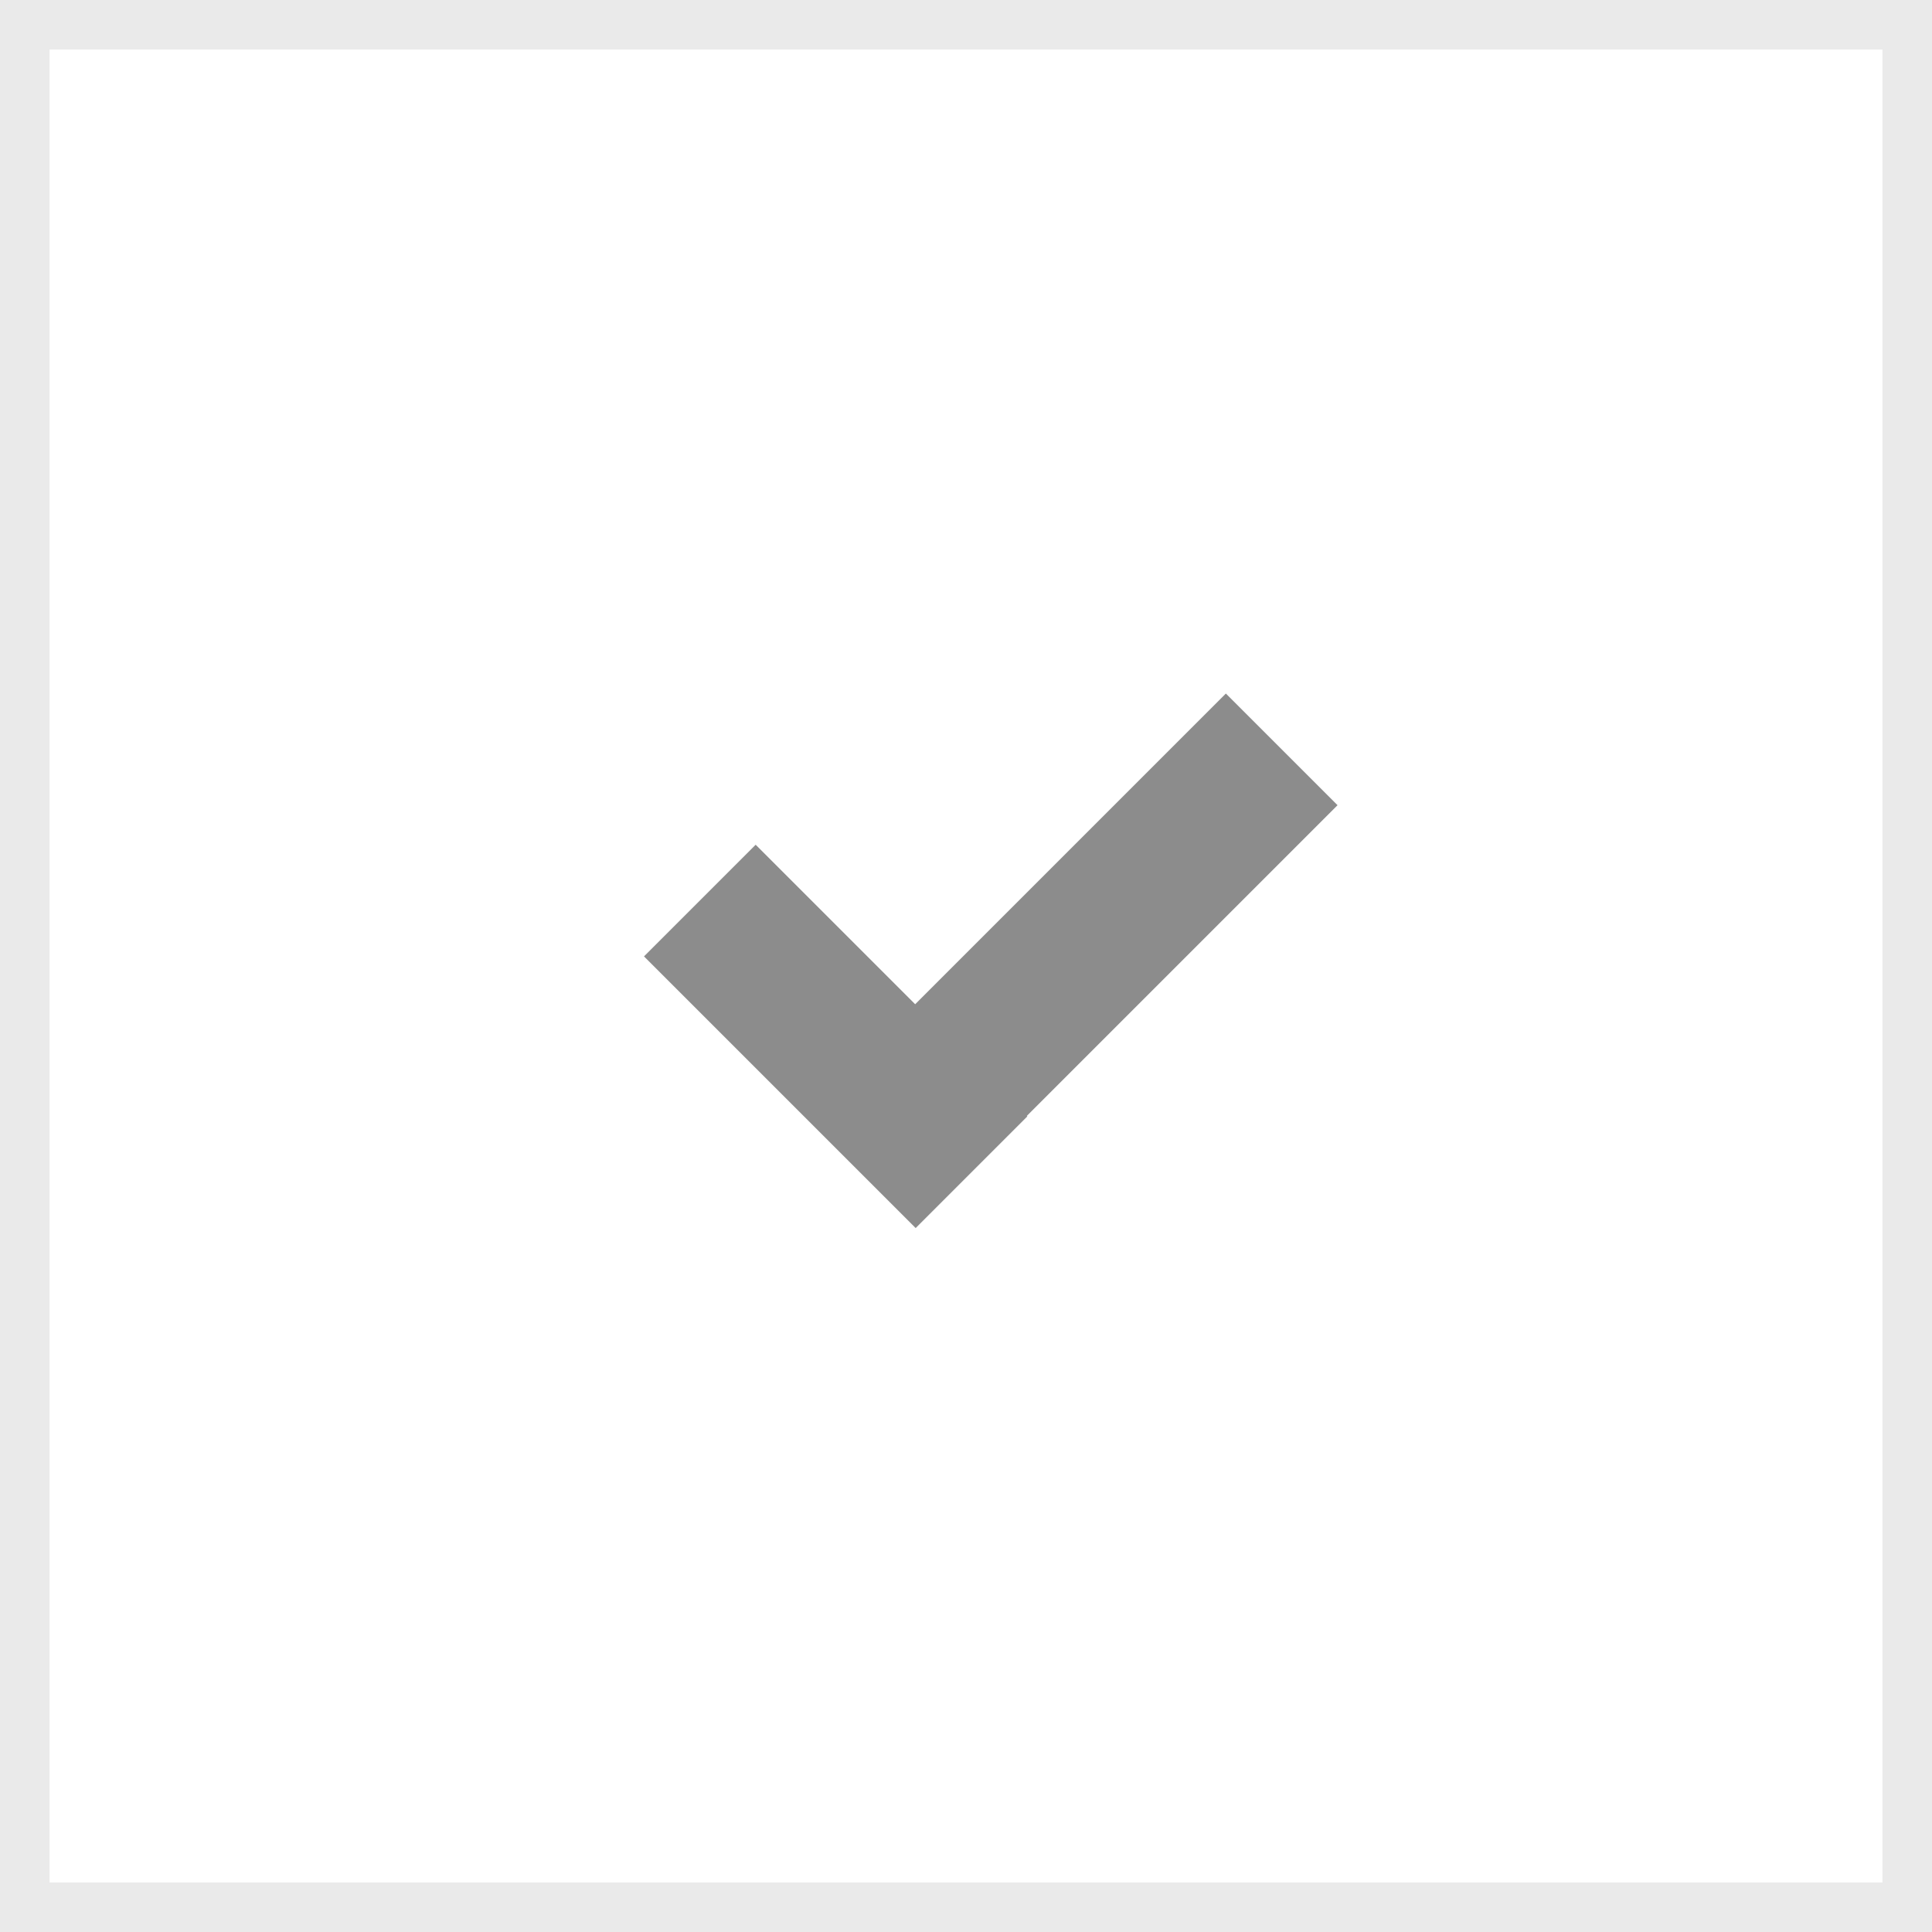
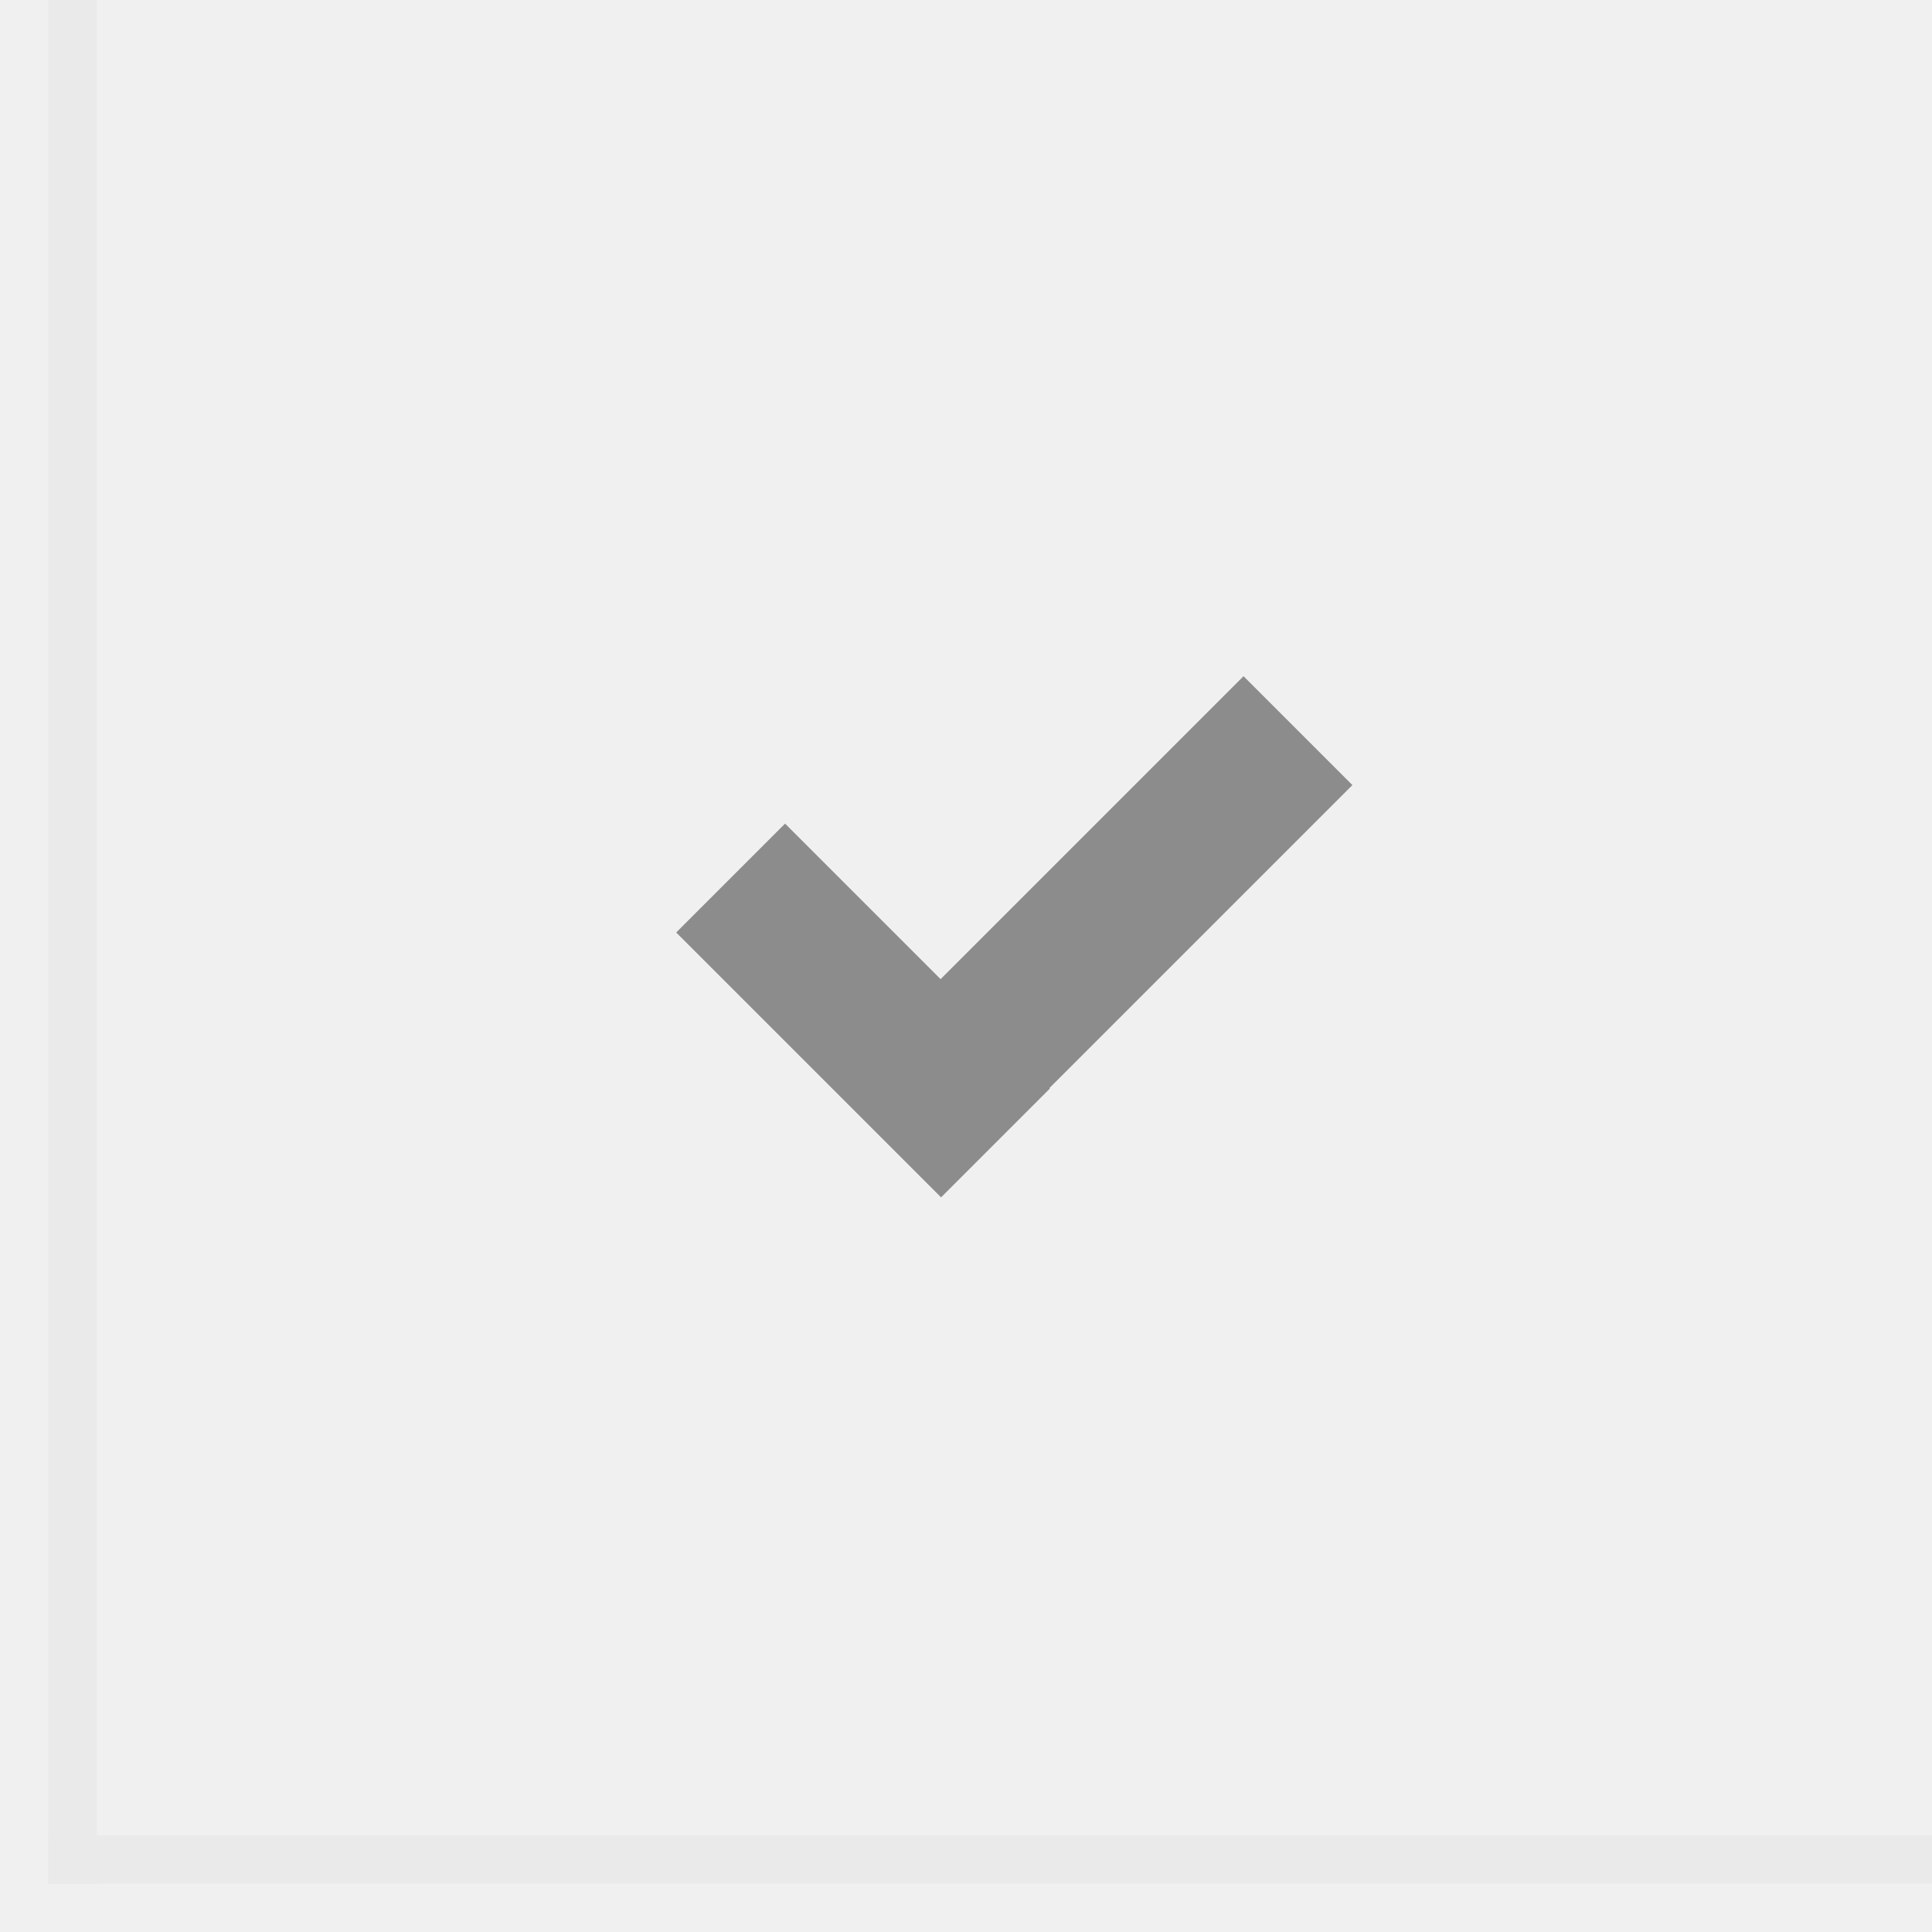
- <svg xmlns="http://www.w3.org/2000/svg" width="39" height="39" viewBox="0 0 39 39">
-   <g fill="none" fill-rule="evenodd">
-     <path fill="#FFF" stroke="#EAEAEA" d="M.5.5h38v38H.5z" />
-     <path fill="#8C8C8C" d="M20.728 22.526l.01.01-2.254 2.254L13 19.306l2.254-2.254 3.22 3.22L24.746 14 27 16.254l-6.272 6.272z" />
+ <svg xmlns="http://www.w3.org/2000/svg" width="40px" height="40px" viewBox="0 0 40 40" version="1.1">
+   <g id="Page-1" stroke="none" stroke-width="1" fill="none" fill-rule="evenodd">
+     <g id="approved">
+       <polygon id="Path" fill="#8C8C8C" points="21.728 22.526 21.738 22.536 19.484 24.79 14 19.306 16.254 17.052 19.474 20.272 25.746 14 28 16.254 21.728 22.526" />
+       <path d="M1.5,0.5 L1.5,38.5" id="Line" stroke="#EAEAEA" fill="#FFFFFF" stroke-linecap="square" />
+       <path d="M1.5,38.5 L39.5,38.5" id="Line-2" stroke="#EAEAEA" fill="#FFFFFF" stroke-linecap="square" />
+     </g>
  </g>
</svg>
